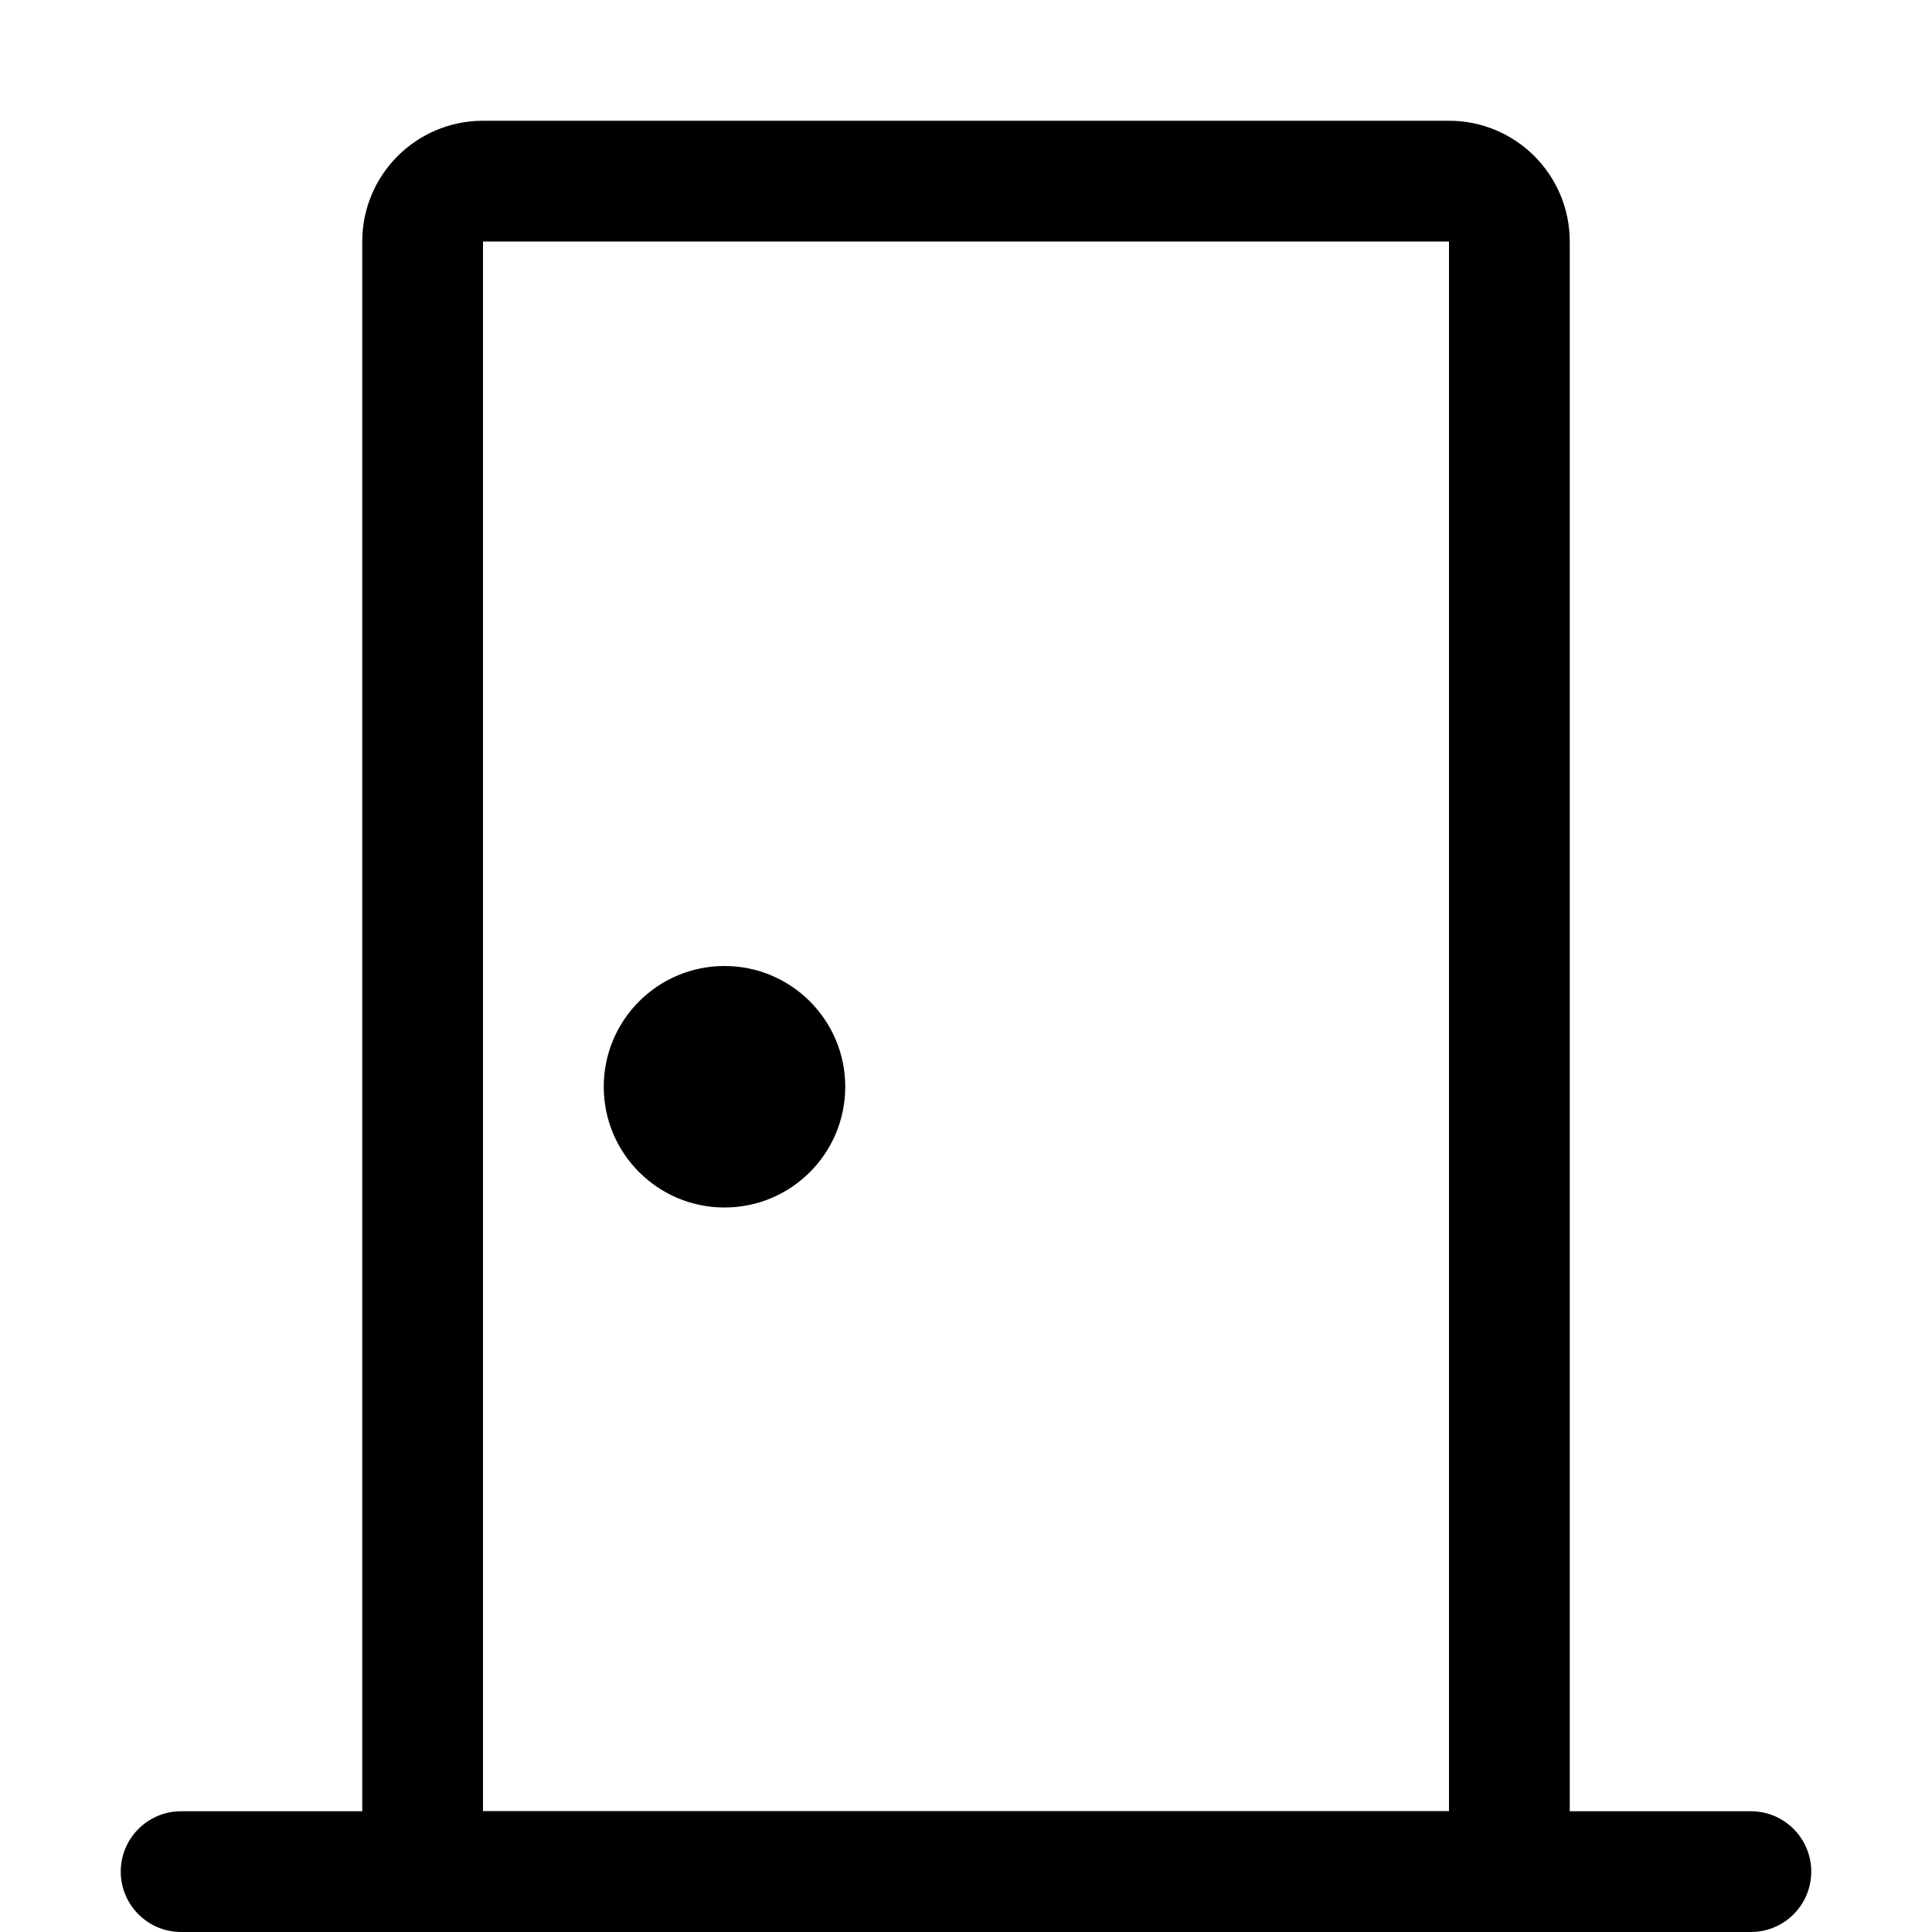
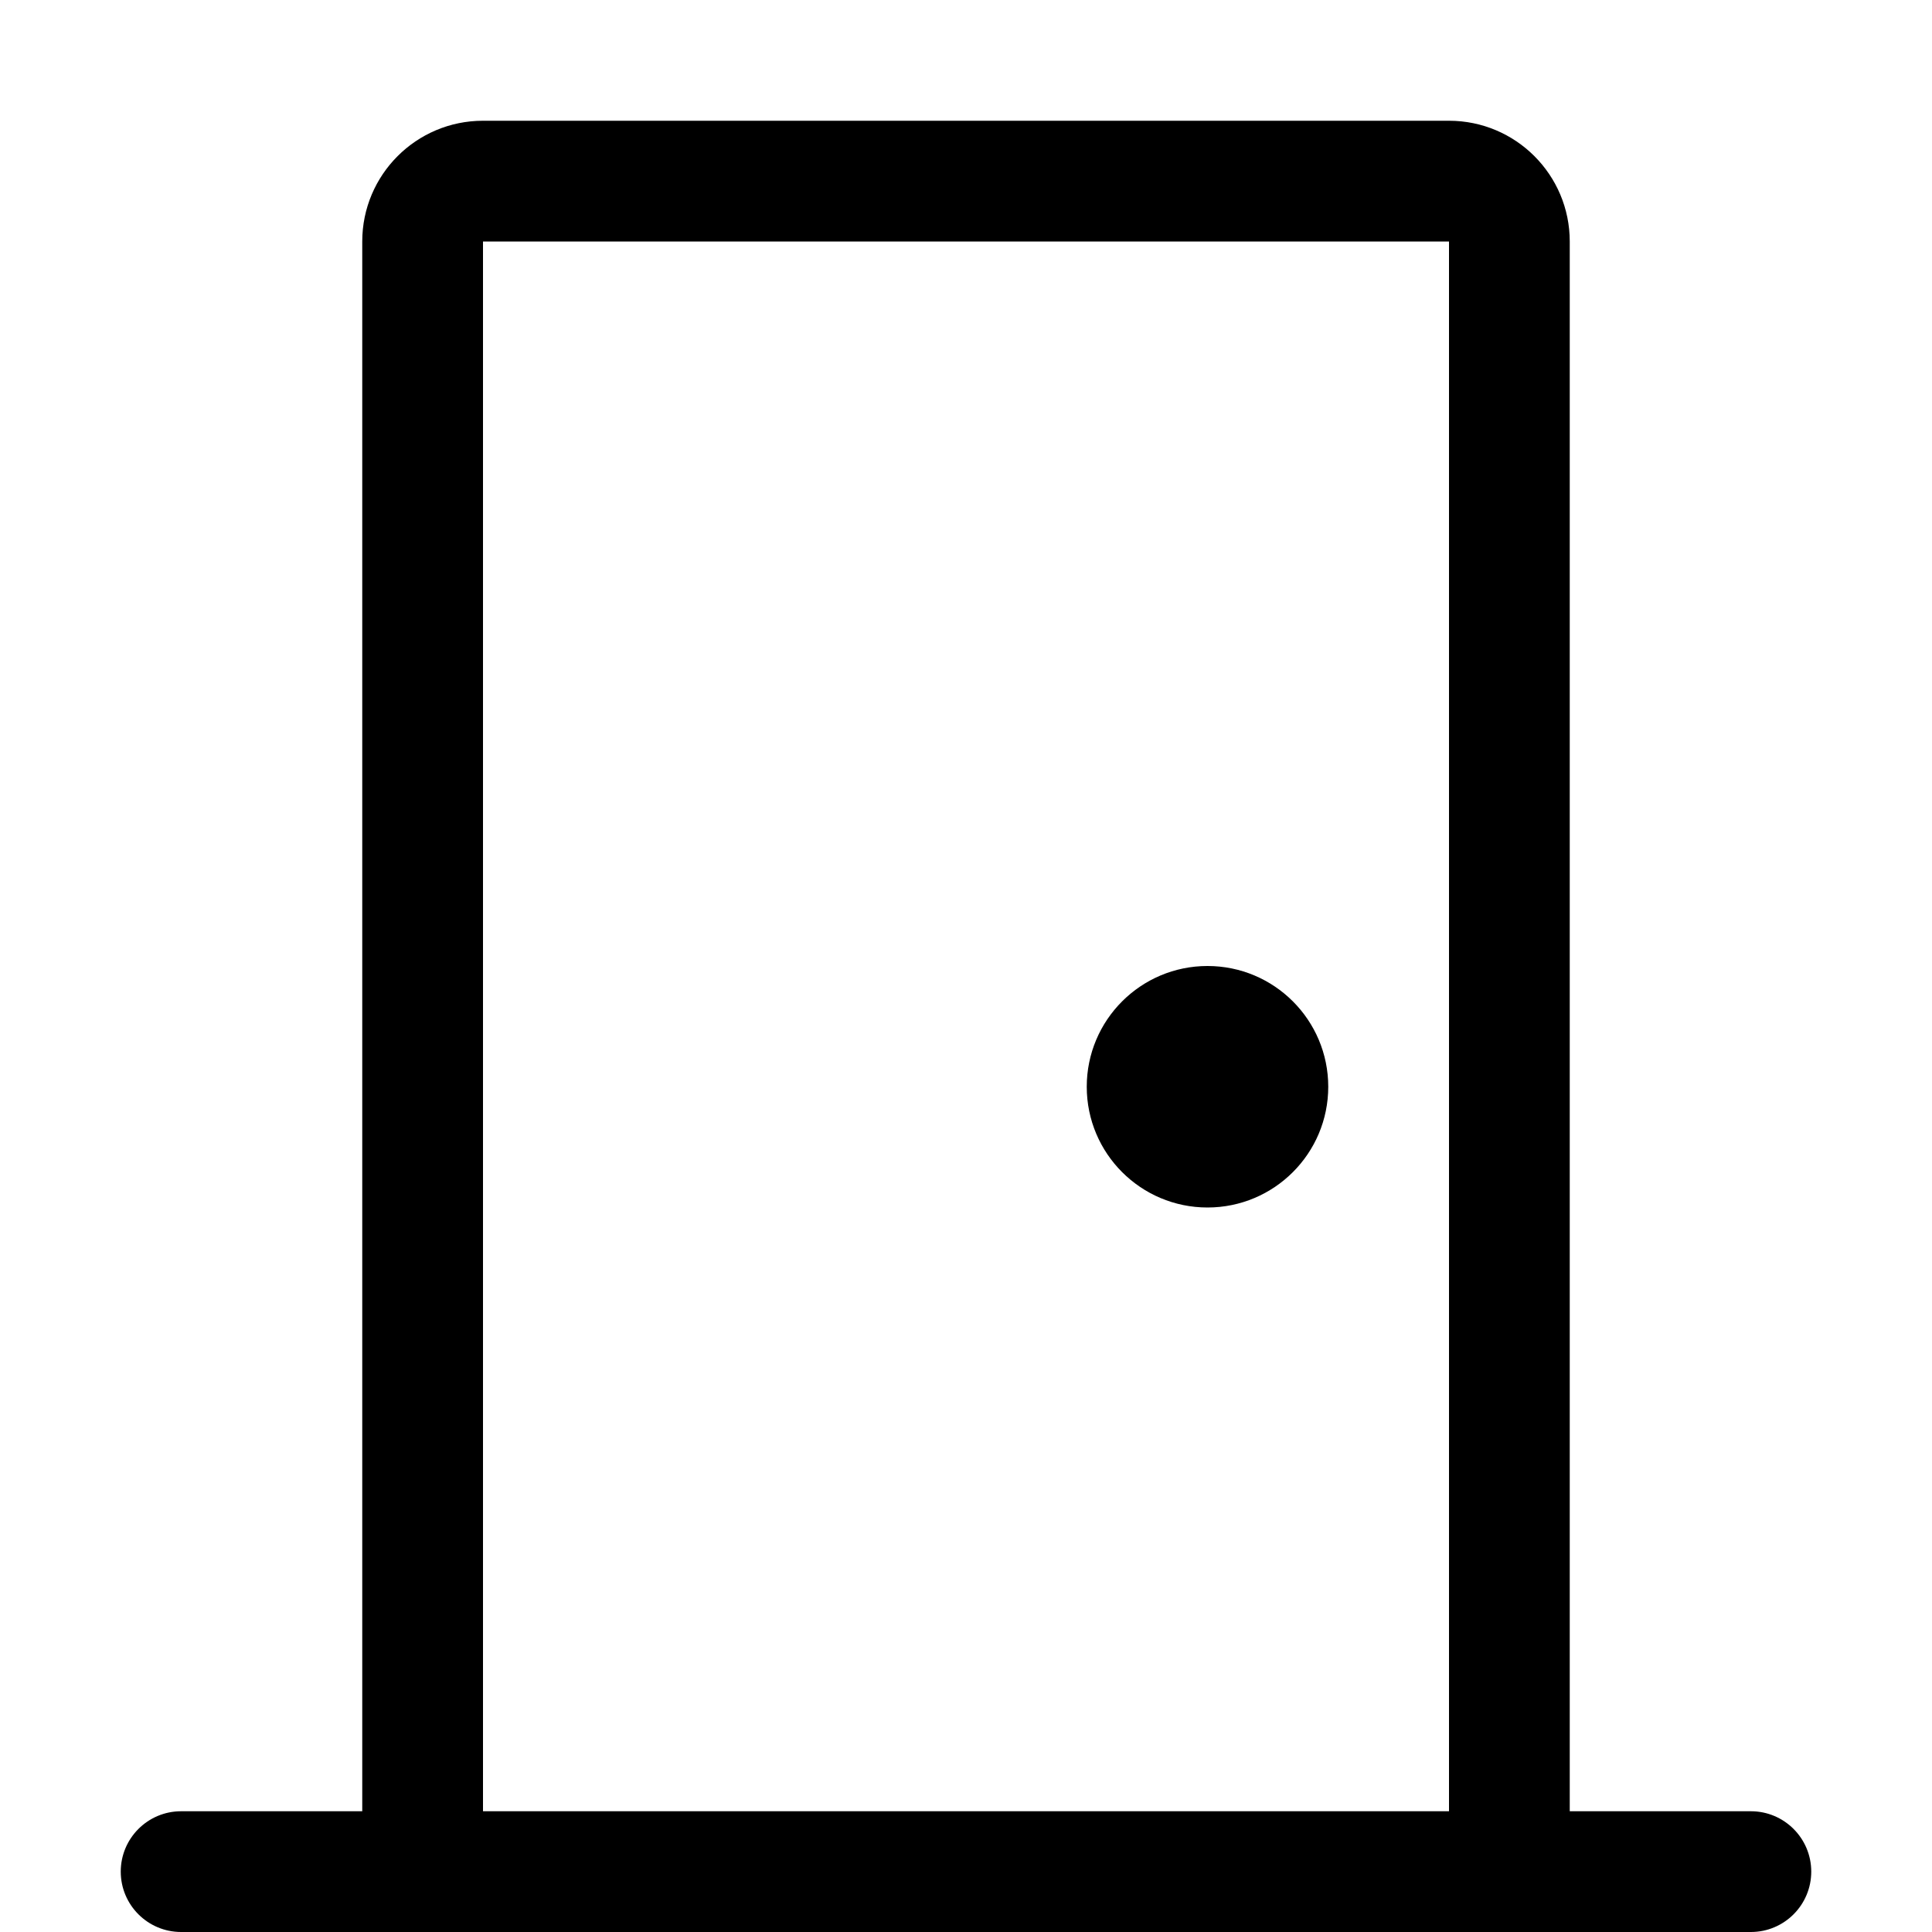
<svg xmlns="http://www.w3.org/2000/svg" width="1em" height="1em" viewBox="0 0 16 16" class="bi bi-door-closed" fill="currentColor">
-   <path fill-rule="evenodd" d="M3 2a1 1 0 0 1 1-1h8a1 1 0 0 1 1 1v13a1 1 0 0 1-1 1H4a1 1 0 0 1-1-1V2zm1 0v13h8V2H4z" />
-   <path d="M7 9a1 1 0 1 1-2 0 1 1 0 0 1 2 0z" />
-   <path fill-rule="evenodd" d="M1 15.5a.5.5 0 0 1 .5-.5h13a.5.5 0 0 1 0 1h-13a.5.5 0 0 1-.5-.5z" />
+   <path fill-rule="evenodd" d="M3 2a1 1 0 0 1 1-1h8a1 1 0 0 1 1 1v13h1.5a.5.5 0 0 1 0 1h-13a.5.5 0 0 1 0-1H3V2zm1 13h8V2H4v13z" />
+   <path d="M9 9a1 1 0 1 0 2 0 1 1 0 0 0-2 0z" />
</svg>
